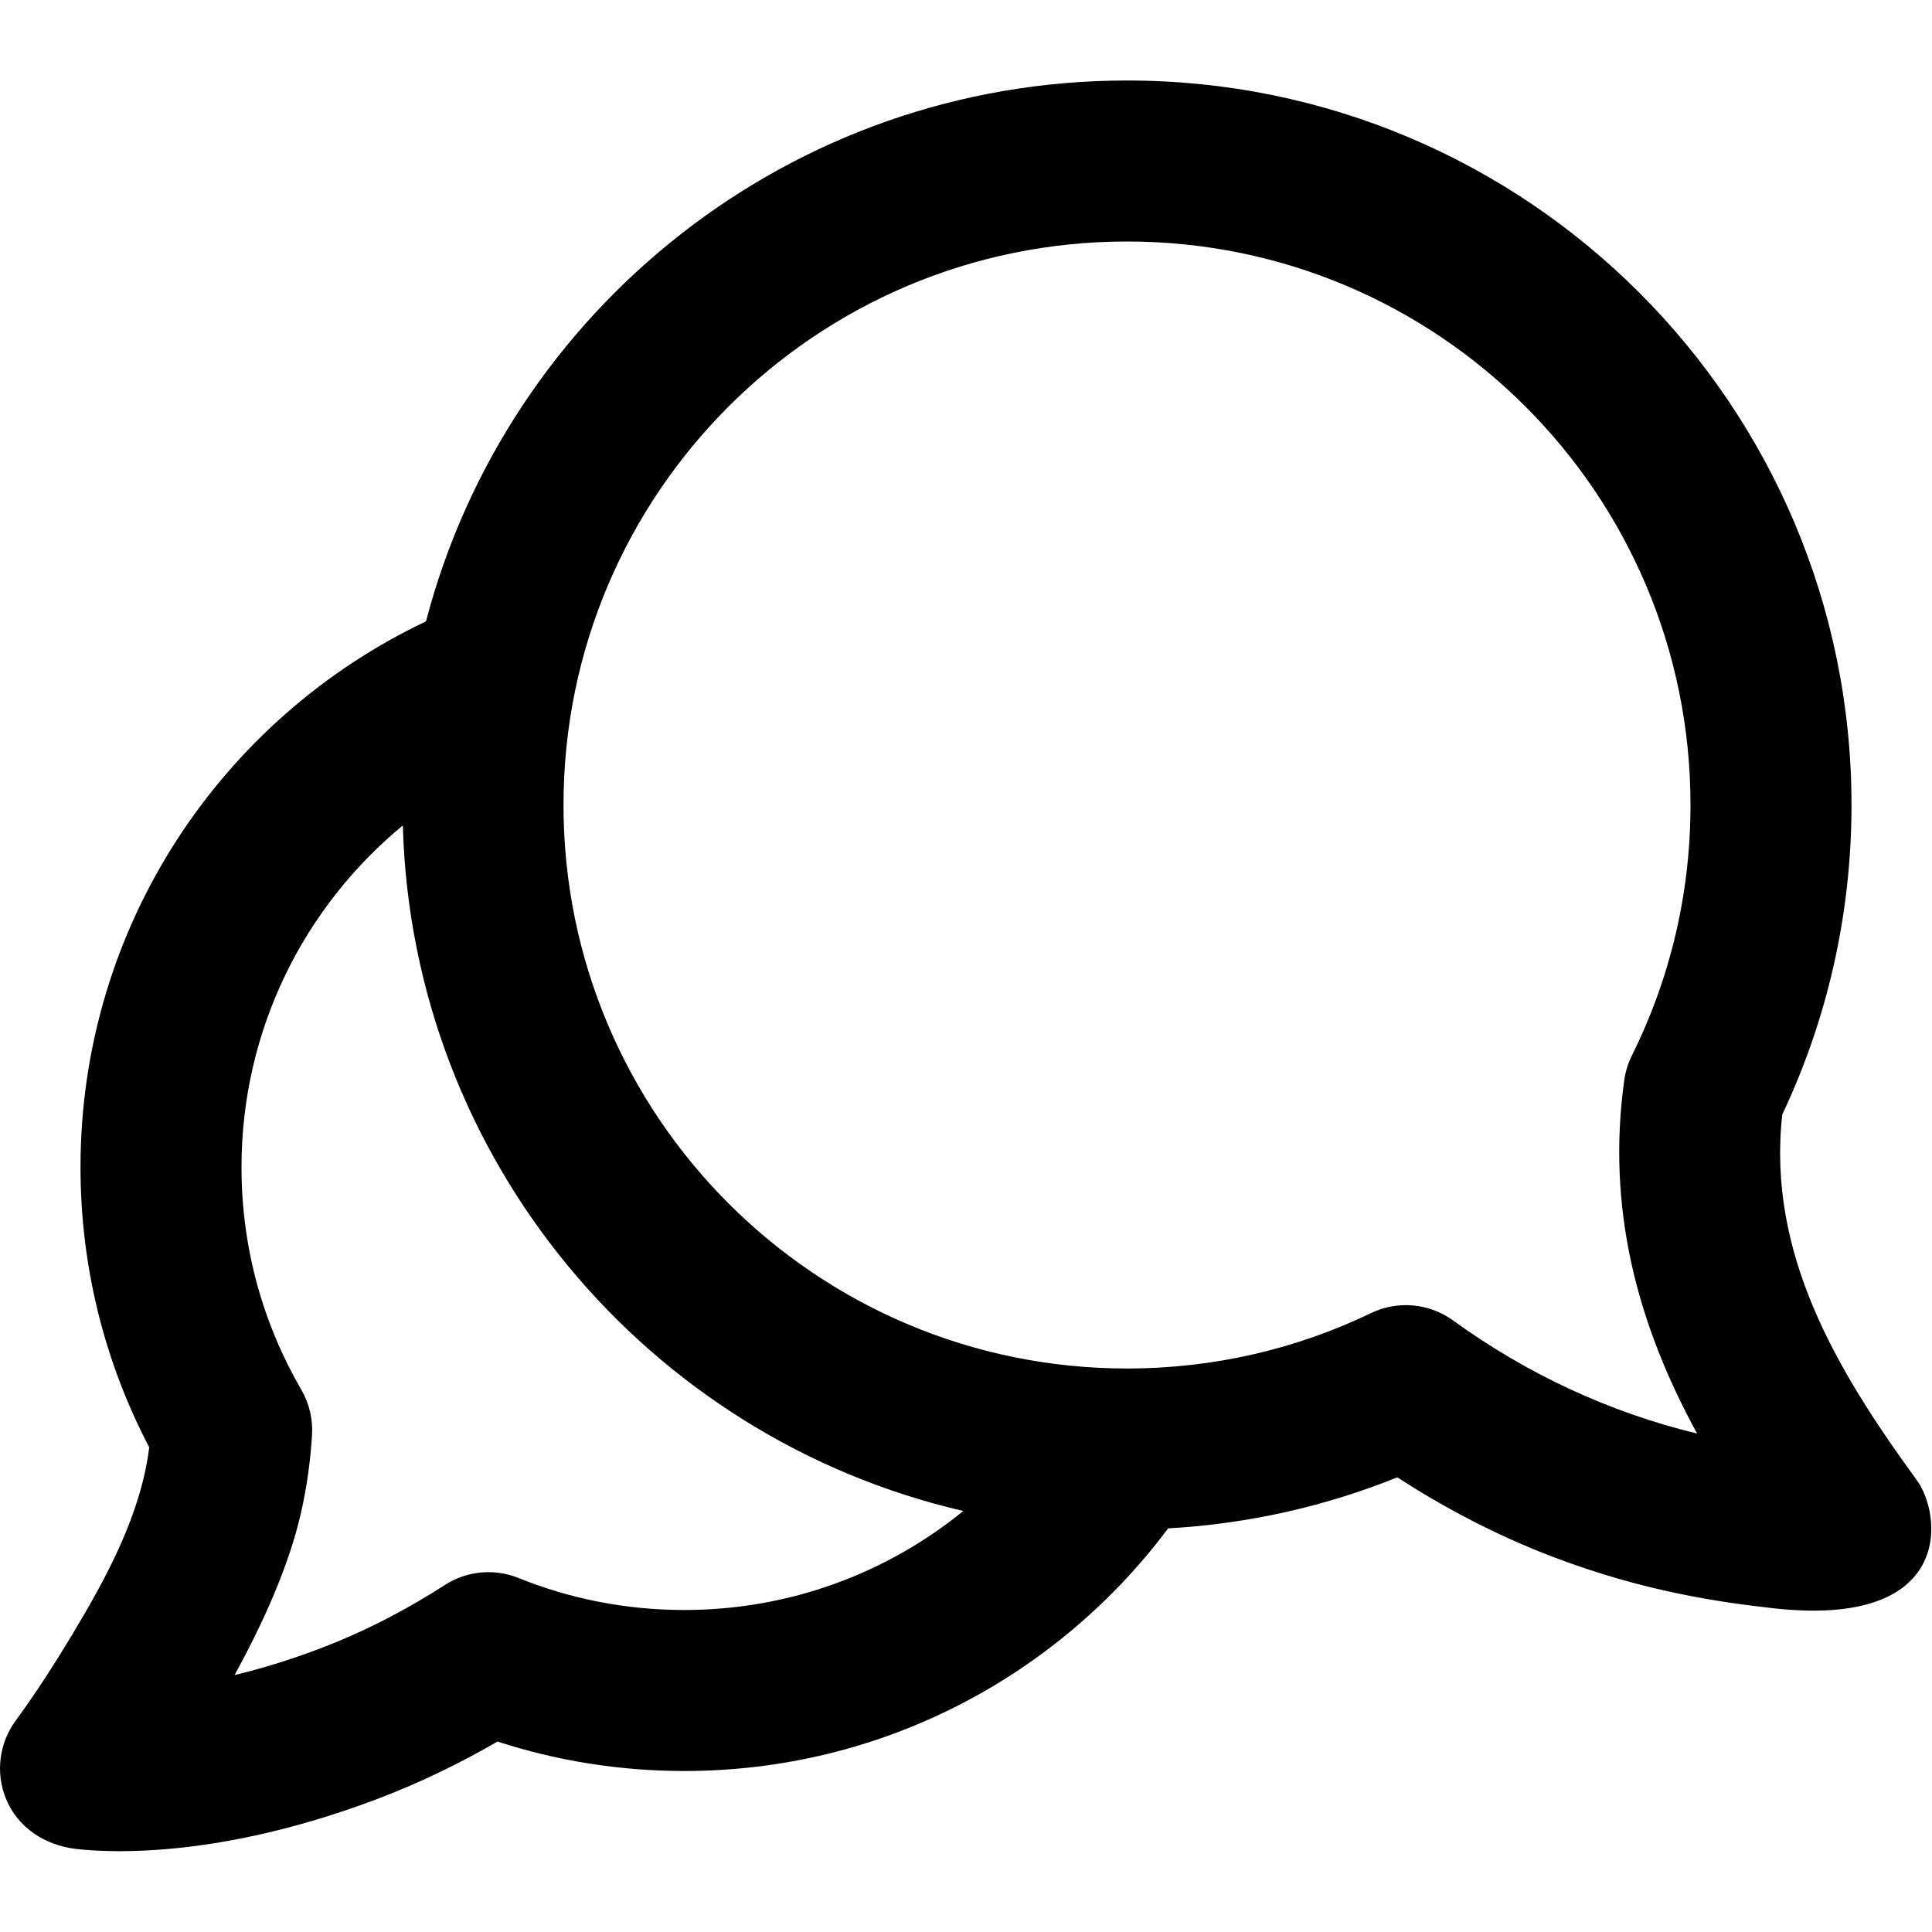
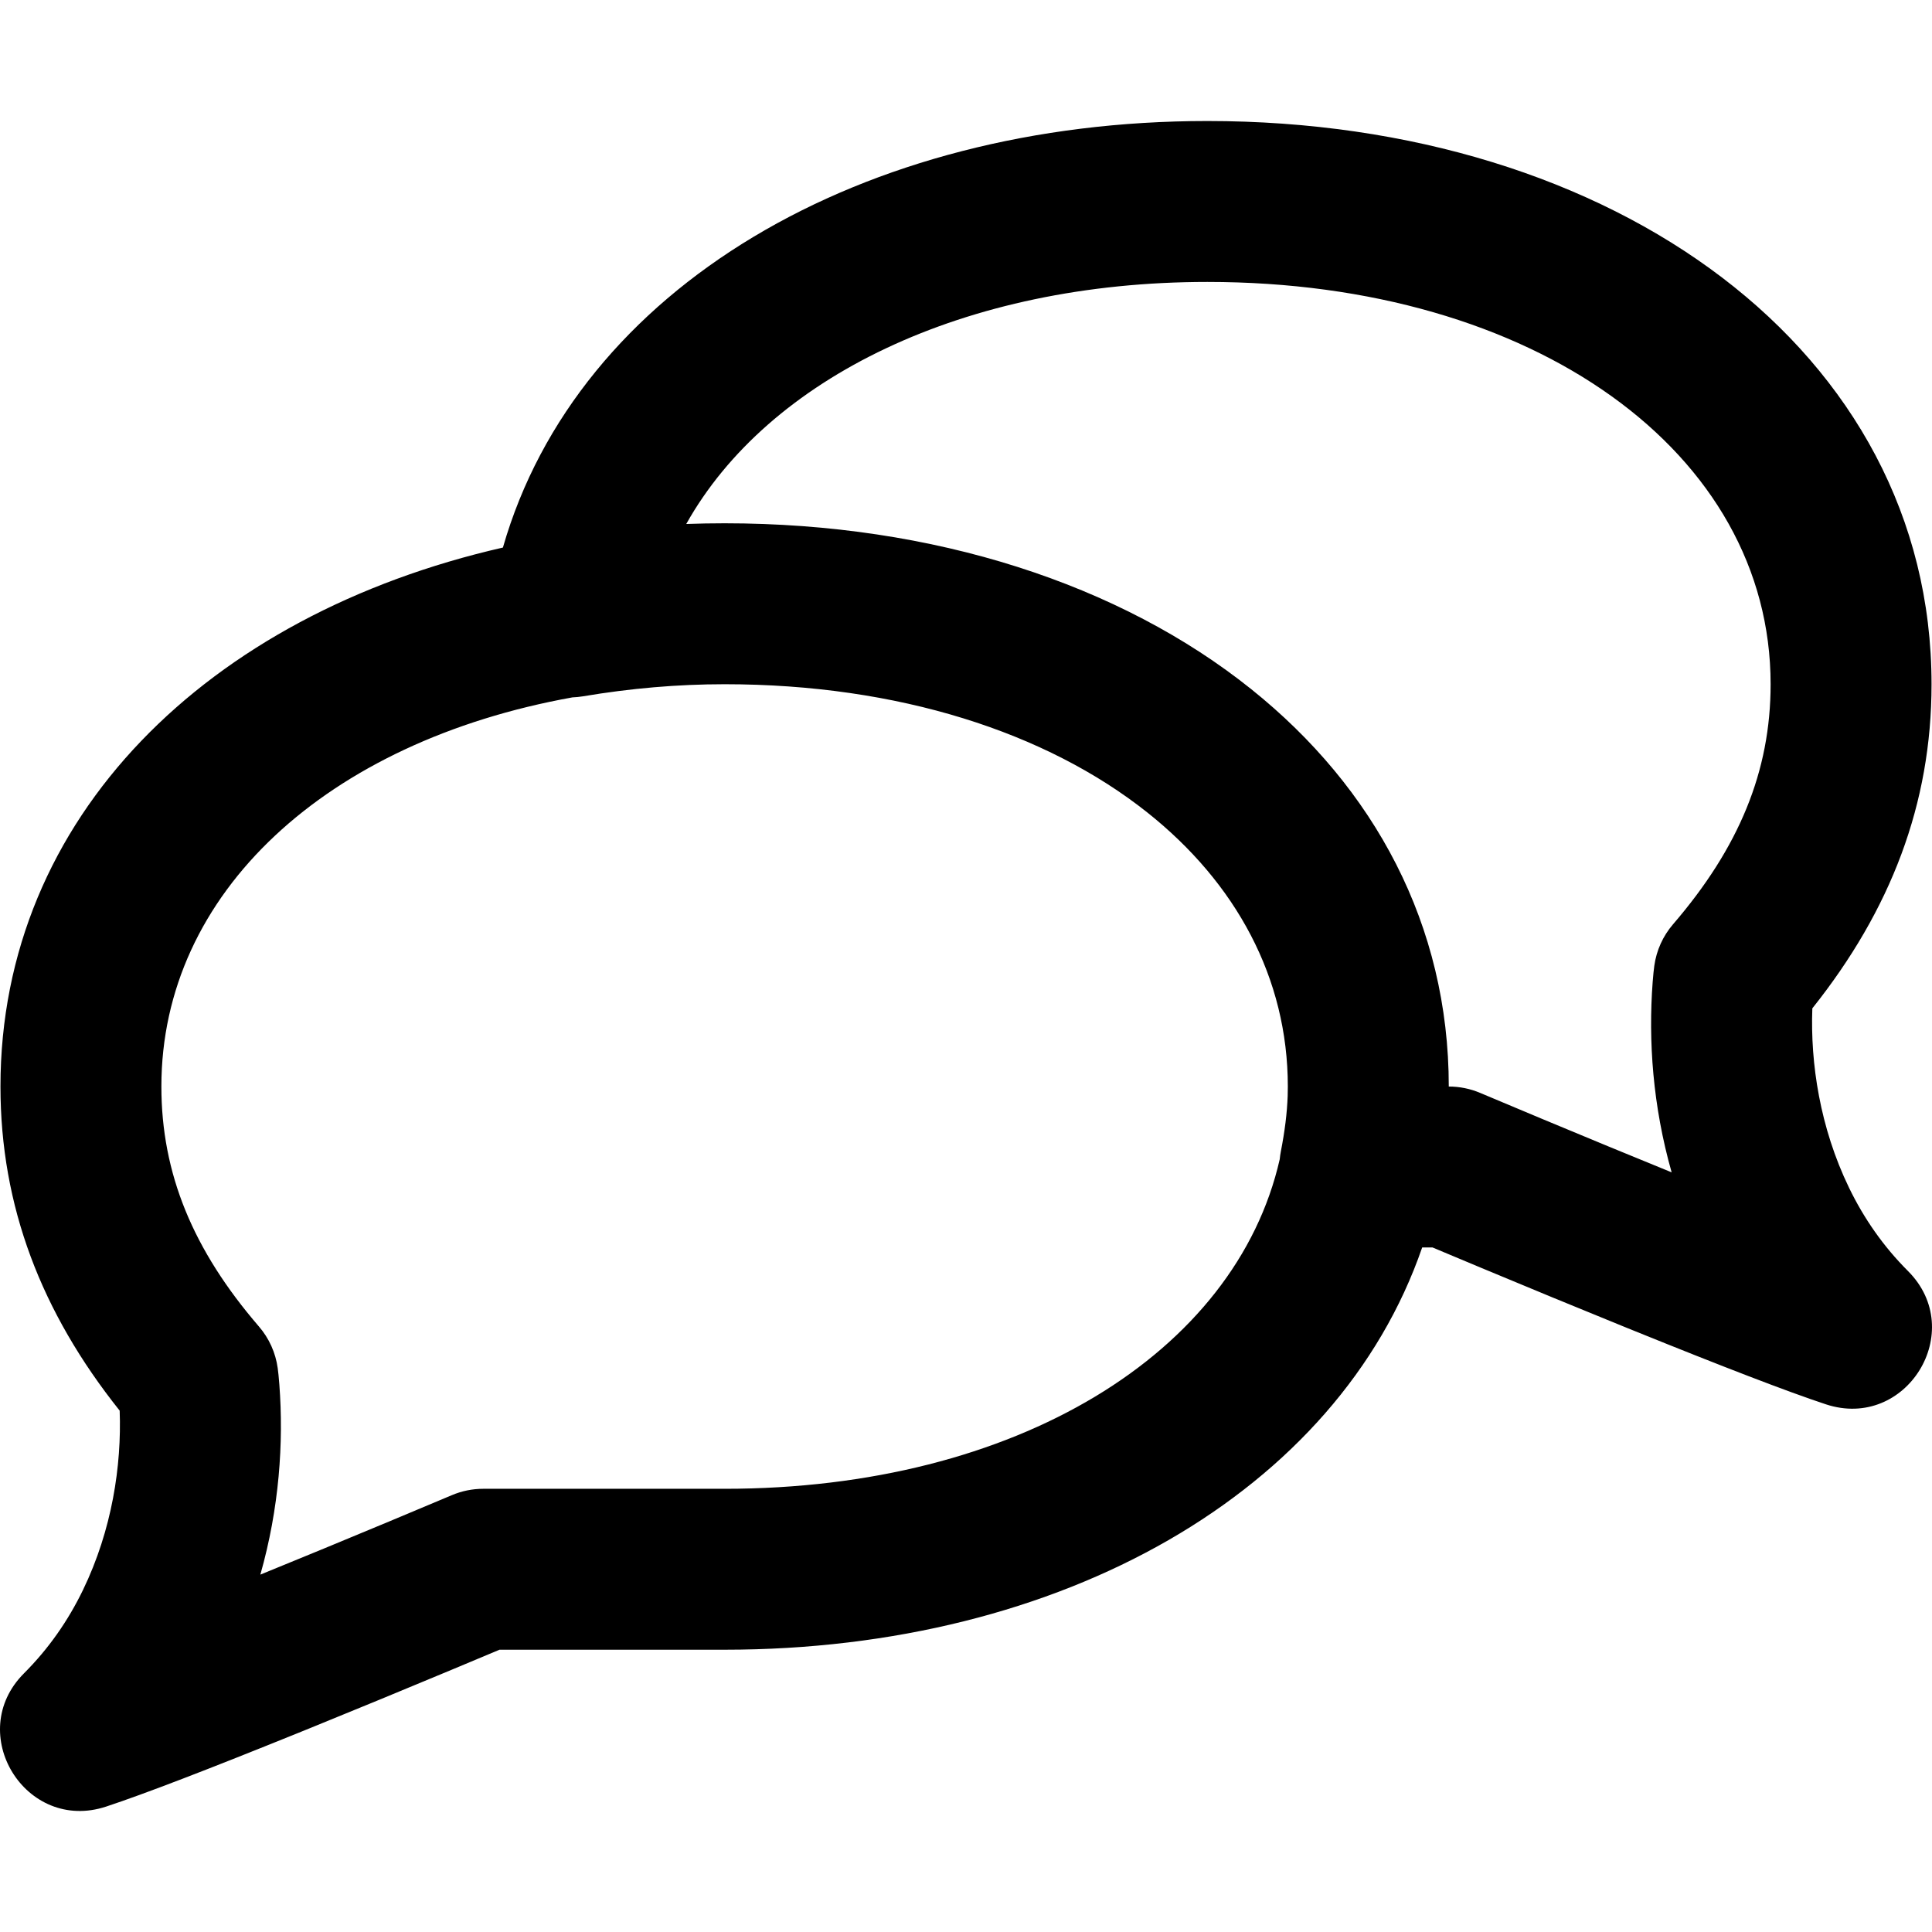
- <svg xmlns="http://www.w3.org/2000/svg" width="800px" height="800px" viewBox="0 0 24 24" fill="none">
-   <path fill-rule="evenodd" clip-rule="evenodd" d="M23.799 18.37L23.801 18.373C24.131 18.803 24.289 20.232 22.026 19.978C21.36 19.903 20.428 19.771 19.309 19.347C18.555 19.061 17.899 18.703 17.358 18.352C16.47 18.71 15.512 18.93 14.511 18.986C13.144 20.816 10.96 22 8.5 22C7.692 22 6.911 21.872 6.18 21.634C5.74 21.889 5.24 22.138 4.688 22.347C3.569 22.771 2.639 22.93 1.971 22.978C1.47 23.014 1.118 22.988 0.944 22.968C0.562 22.924 0.22 22.706 0.072 22.34C-0.057 22.018 -0.01 21.652 0.196 21.373C0.448 21.028 0.68 20.667 0.9 20.301C1.328 19.587 1.748 18.817 1.854 17.979C1.308 16.938 1 15.754 1 14.5C1 11.506 2.755 8.921 5.292 7.719C6.301 3.853 9.818 1 14 1C18.971 1 23 5.029 23 10C23 11.374 22.692 12.678 22.14 13.845C21.949 15.569 22.816 17.02 23.799 18.37ZM7 10C7 6.134 10.134 3 14 3C17.866 3 21 6.134 21 10C21 11.12 20.738 12.176 20.272 13.112C20.224 13.209 20.192 13.312 20.177 13.419C19.958 14.994 20.328 16.43 21.082 17.808C19.99 17.545 18.961 17.063 18.052 16.404C17.755 16.188 17.363 16.152 17.031 16.312C16.115 16.753 15.088 17 14 17C10.134 17 7 13.866 7 10ZM5.004 10.254C5.119 14.413 8.055 17.866 11.967 18.77C11.021 19.539 9.815 20 8.5 20C7.771 20 7.077 19.859 6.443 19.603C6.141 19.481 5.8 19.513 5.527 19.689C5.088 19.972 4.566 20.254 3.979 20.477C3.589 20.625 3.233 20.732 2.914 20.808C3.247 20.201 3.583 19.478 3.738 18.797C3.815 18.461 3.857 18.134 3.876 17.827C3.888 17.629 3.842 17.433 3.742 17.262C3.271 16.451 3 15.509 3 14.5C3 12.79 3.78 11.263 5.004 10.254Z" fill="#000000" />
+ <svg xmlns="http://www.w3.org/2000/svg" fill="#000000" height="800px" width="800px" version="1.1" id="Layer_1" viewBox="0 0 512.256 512.256" xml:space="preserve">
+   <g transform="translate(-1)">
+     <g>
+       <path d="M506.885,337.001c-6.513-6.513-11.672-13.908-15.628-22.083c-7.715-15.942-10.273-33.007-9.73-47.561    c20.811-26.105,31.607-54.246,31.607-85.939c0-88.441-84.11-149.333-192-149.333c-91.631,0-167.02,44.194-186.79,113.094    C56.182,163.011,1.123,216.525,1.123,288.077c0,31.697,10.802,59.861,31.607,85.943c0.542,14.553-2.016,31.616-9.73,47.556    c-3.956,8.175-9.116,15.57-15.628,22.083c-15.894,15.894,0.427,42.389,21.772,35.343c10.156-3.353,27.536-10.064,50.455-19.339    c1.812-0.734,1.812-0.734,3.621-1.468c12.108-4.918,24.86-10.181,37.472-15.444c5.119-2.136,9.449-3.952,12.747-5.34h59.685    c89.492,0,162.617-41.897,184.957-106.658h2.738c3.298,1.388,7.628,3.204,12.747,5.34c12.612,5.263,25.364,10.527,37.472,15.444    c1.809,0.734,1.809,0.734,3.621,1.468c22.919,9.275,40.299,15.987,50.455,19.339C506.457,379.39,522.779,352.895,506.885,337.001z     M193.123,394.744h-64c-2.856,0-5.683,0.573-8.313,1.686c-3.271,1.384-9.052,3.816-16.55,6.944    c-11.502,4.8-23.119,9.599-34.228,14.123c5.005-17.612,6.207-34.916,5.032-50.441c-0.144-1.908-0.302-3.364-0.434-4.321    c-0.561-4.075-2.288-7.902-4.974-11.018c-17.468-20.269-25.867-40.525-25.867-63.641c0-51.349,43.84-91.452,108.987-103.17    c0.926-0.035,1.864-0.126,2.81-0.285c12.565-2.115,25.042-3.203,37.548-3.203c46.083,0,85.348,12.787,112.033,33.974    c23.541,18.695,37.29,43.927,37.29,72.685c0,0.845-0.017,1.686-0.04,2.525c-0.164,4.558-0.764,9.338-1.816,14.733    c-0.132,0.678-0.223,1.352-0.289,2.024C328.651,358.692,270.501,394.744,193.123,394.744z M444.594,245.068    c-2.682,3.115-4.407,6.938-4.968,11.01c-0.132,0.957-0.289,2.413-0.434,4.321c-1.175,15.525,0.027,32.829,5.032,50.441    c-11.109-4.524-22.726-9.323-34.228-14.123c-7.498-3.129-13.279-5.56-16.55-6.944c-2.63-1.113-5.457-1.686-8.313-1.686    c0-42.842-19.737-79.219-52.352-105.342c-34.716-27.81-84.025-44-139.658-44c-3.414,0-6.803,0.062-10.168,0.183    c21.669-38.669,73.586-64.174,138.178-64.174c86.748,0,149.333,45.31,149.333,106.667    C470.467,204.528,462.074,224.765,444.594,245.068z" />
+     </g>
+   </g>
</svg>
